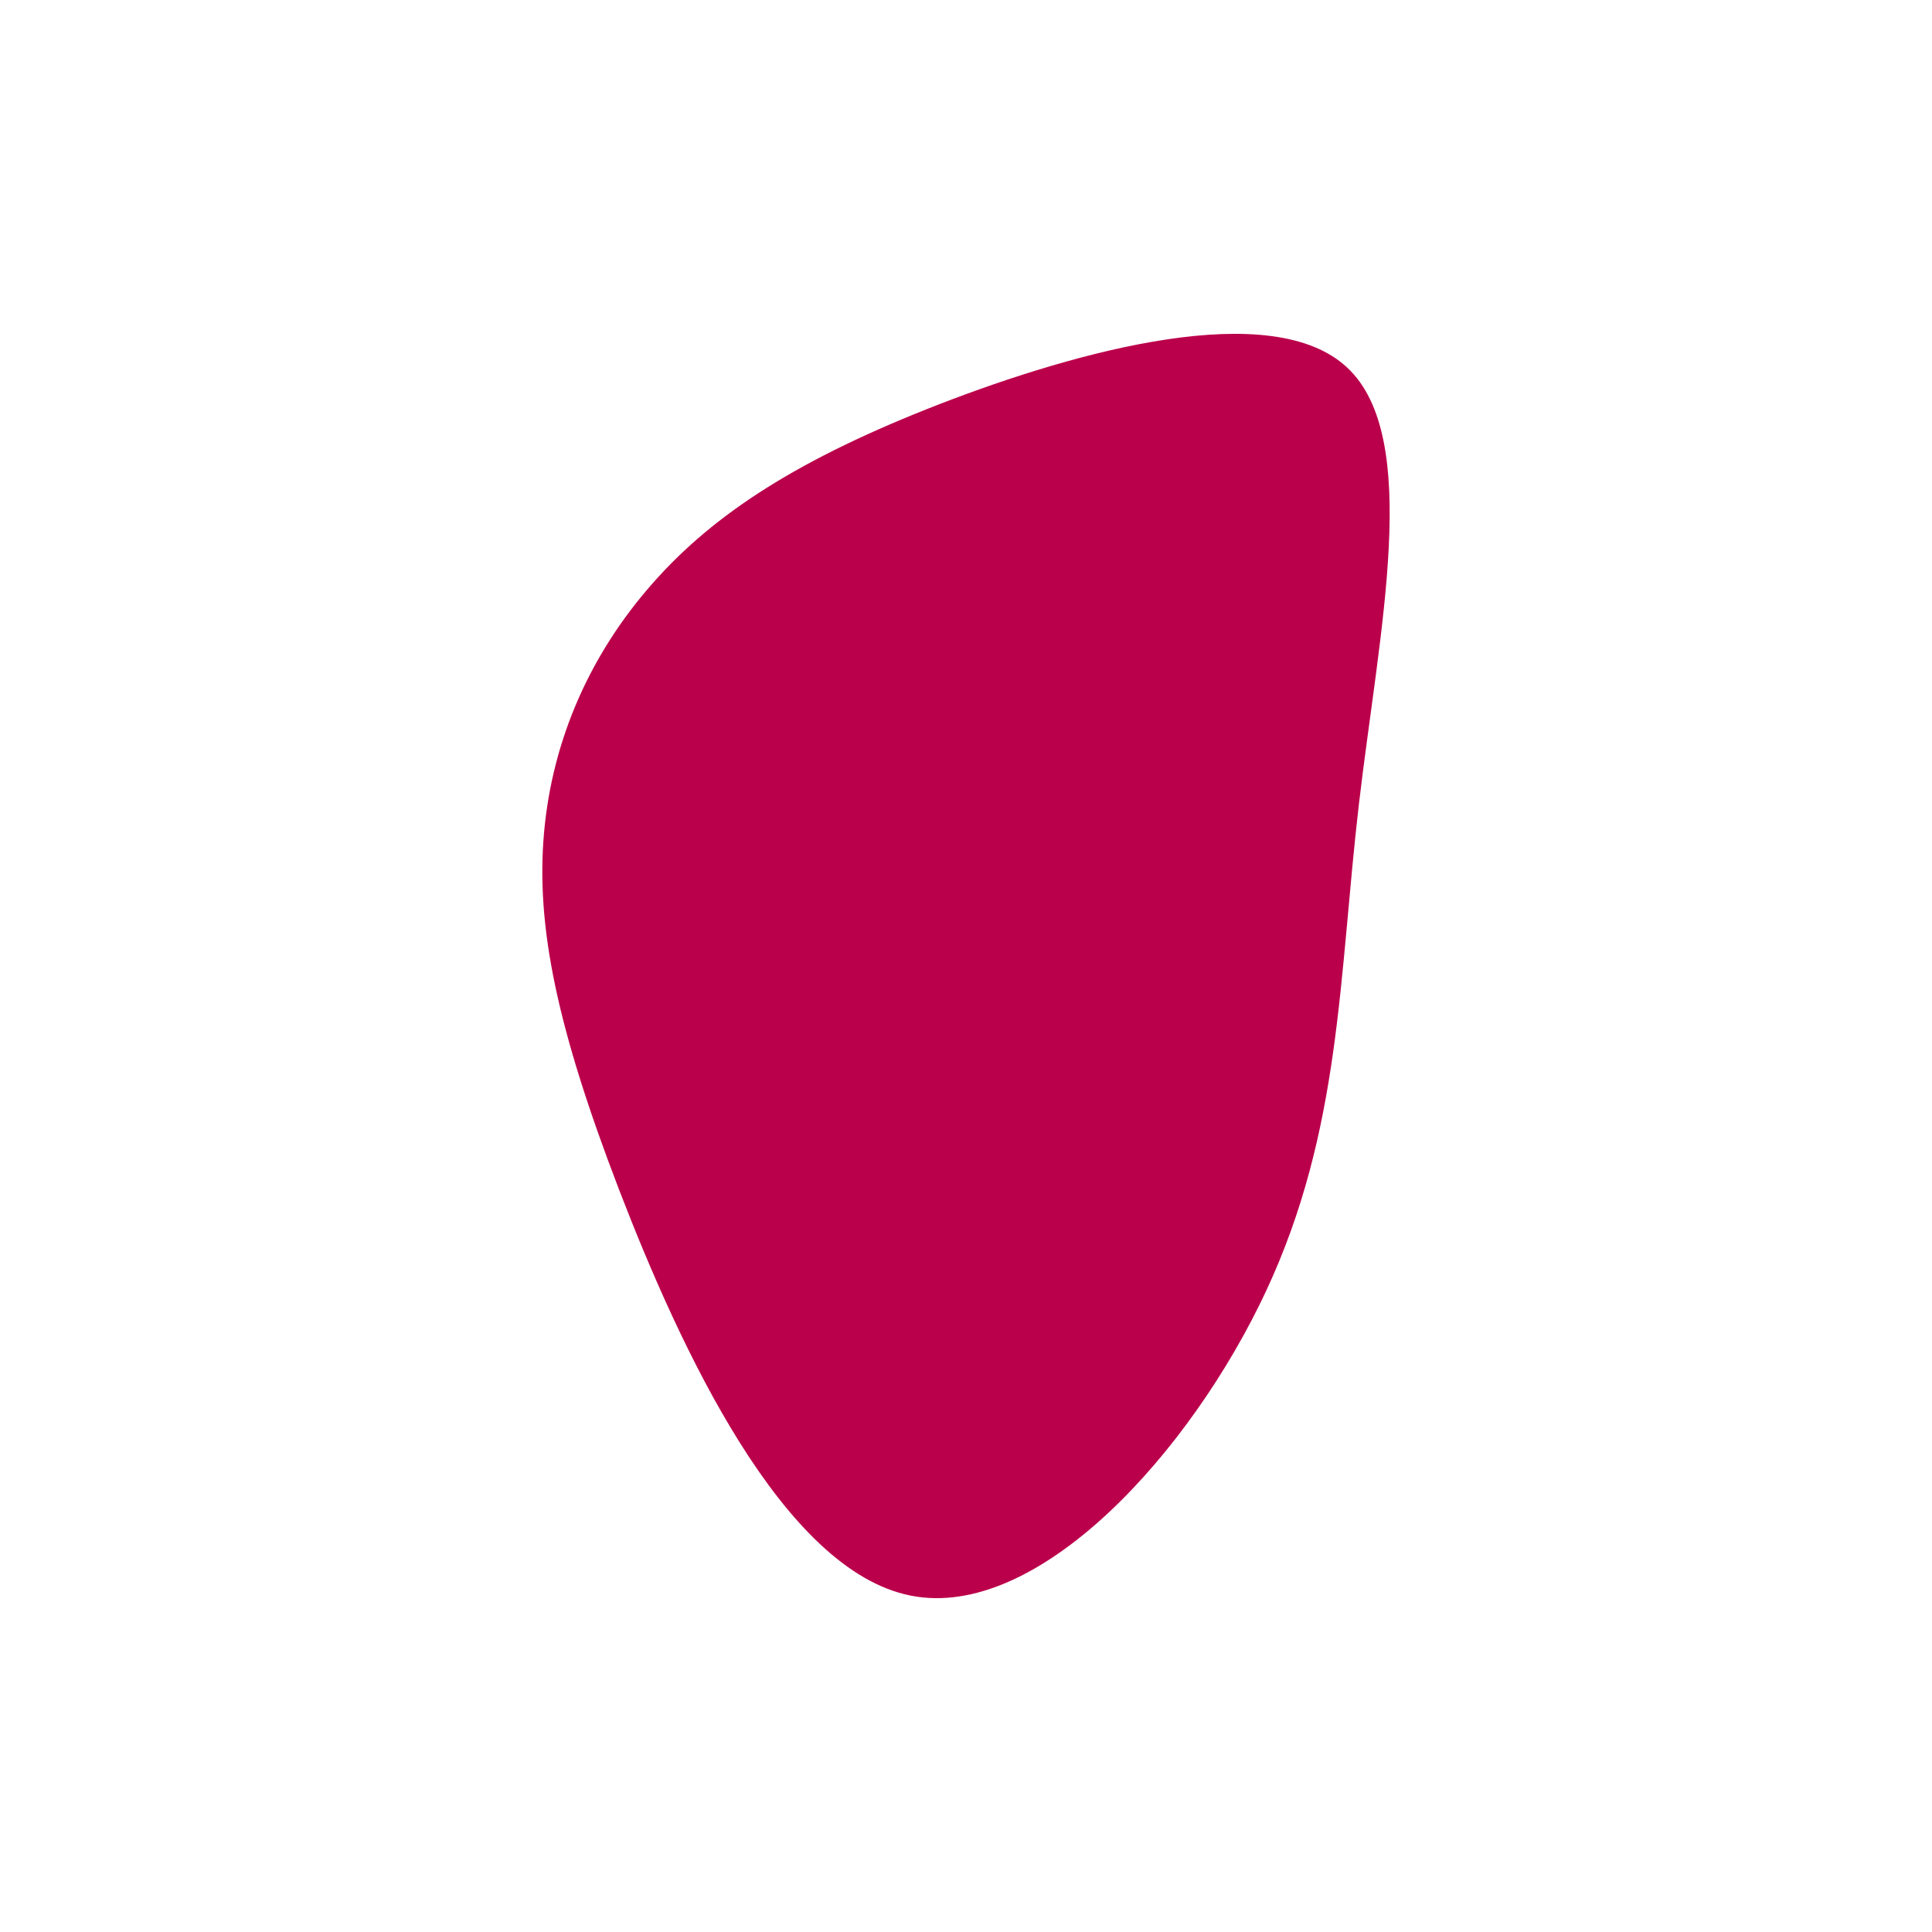
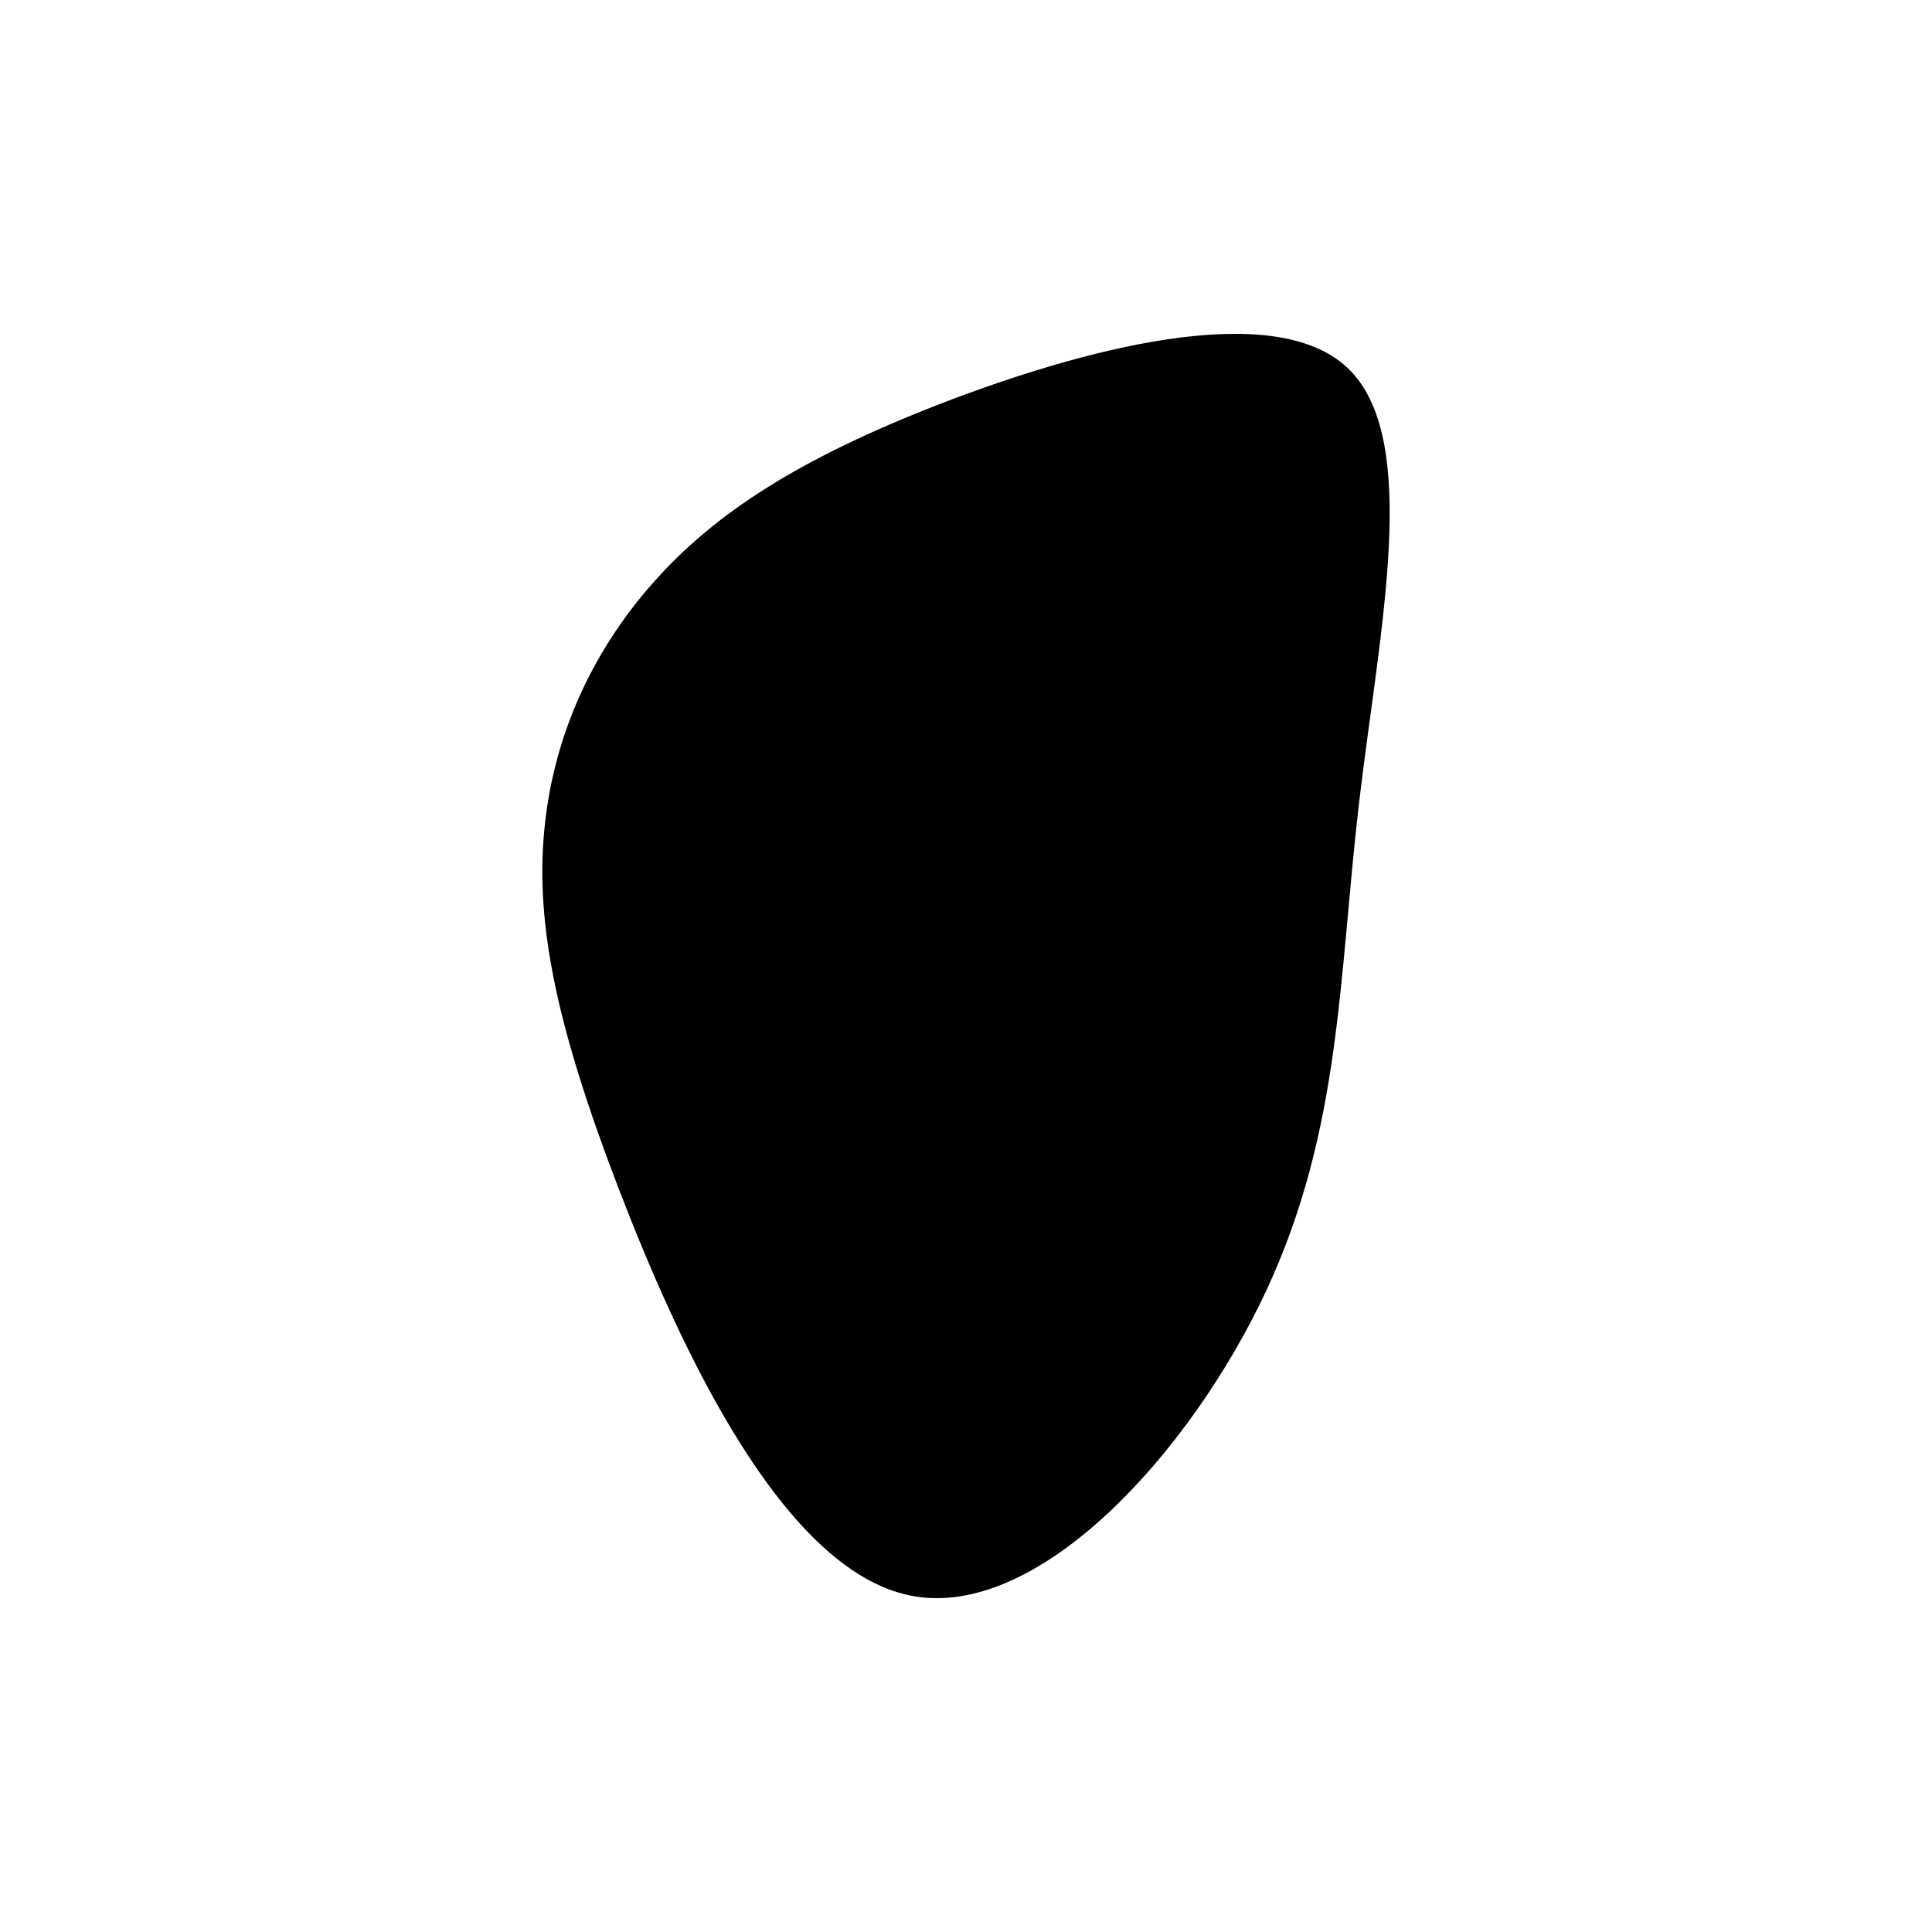
<svg xmlns="http://www.w3.org/2000/svg" id="visual" viewBox="0 0 900 900" width="900" height="900" version="1.1">
  <g transform="translate(412.4443 383.9046)">
-     <path d="M215.1 -212.7C250.1 -180.1 230 -90 220.6 -9.4C211.2 71.2 212.4 142.4 177.4 217.4C142.4 292.4 71.2 371.2 11.8 359.4C-47.6 347.6 -95.2 245.2 -124.1 170.2C-152.9 95.2 -162.9 47.6 -159 3.9C-155.1 -39.8 -137.2 -79.6 -108.4 -112.2C-79.6 -144.9 -39.8 -170.4 25.1 -195.6C90 -220.7 180.1 -245.4 215.1 -212.7" fill="#BB004B" />
+     <path d="M215.1 -212.7C250.1 -180.1 230 -90 220.6 -9.4C211.2 71.2 212.4 142.4 177.4 217.4C142.4 292.4 71.2 371.2 11.8 359.4C-47.6 347.6 -95.2 245.2 -124.1 170.2C-152.9 95.2 -162.9 47.6 -159 3.9C-155.1 -39.8 -137.2 -79.6 -108.4 -112.2C-79.6 -144.9 -39.8 -170.4 25.1 -195.6C90 -220.7 180.1 -245.4 215.1 -212.7" fill="current" />
  </g>
</svg>
